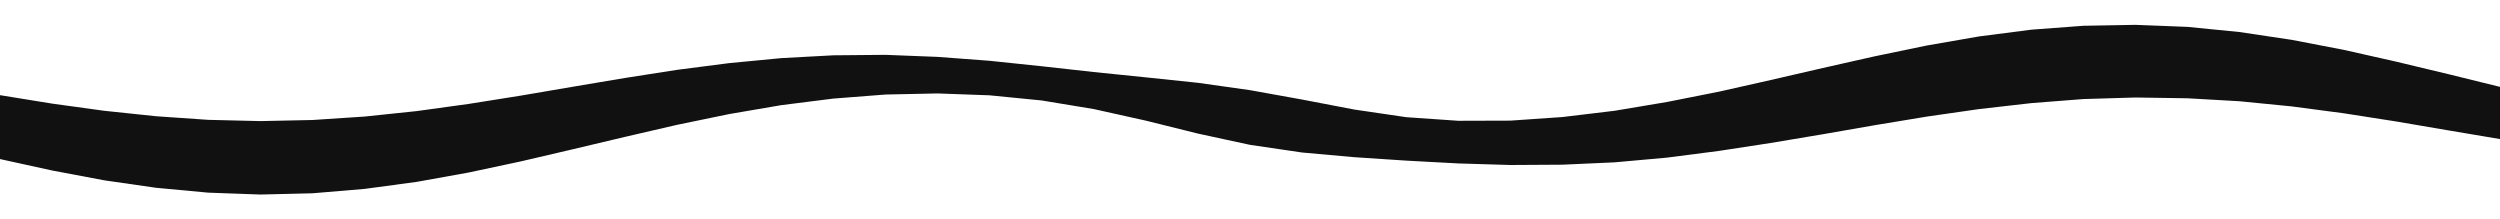
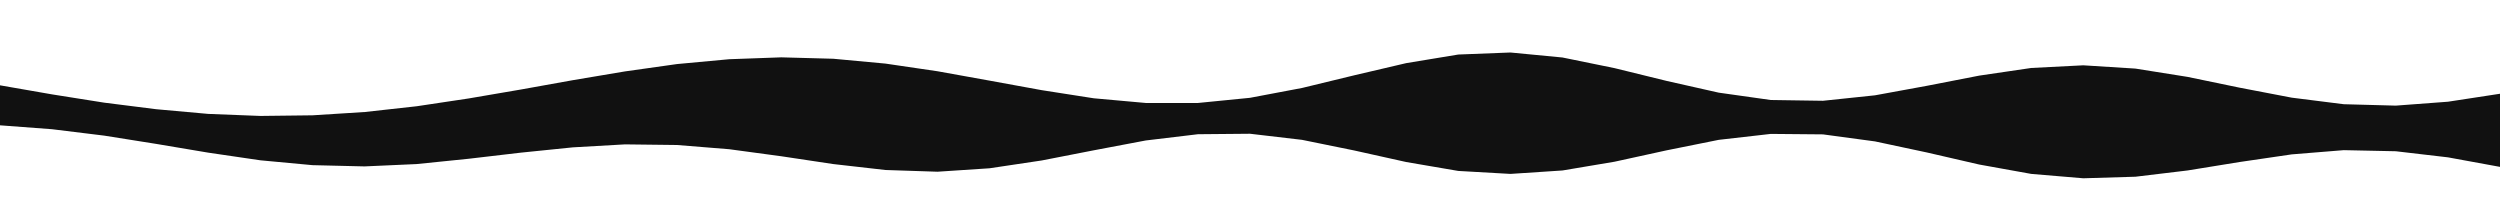
<svg xmlns="http://www.w3.org/2000/svg" viewBox="0 0 160 14" preserveAspectRatio="none">
-   <path fill="#111111" d="M 0.00 6.09 L 3.33 6.63 L 6.67 7.09 L 10.00 7.44 L 13.33 7.67 L 16.67 7.75 L 20.00 7.68 L 23.33 7.46 L 26.67 7.11 L 30.00 6.65 L 33.33 6.12 L 36.67 5.55 L 40.00 4.99 L 43.33 4.47 L 46.67 4.04 L 50.00 3.72 L 53.33 3.54 L 56.67 3.51 L 60.00 3.64 L 63.33 3.89 L 66.67 4.24 L 70.00 4.61 L 73.33 4.95 L 76.67 5.30 L 80.00 5.77 L 83.33 6.37 L 86.67 7.01 L 90.00 7.50 L 93.33 7.73 L 96.67 7.72 L 100.00 7.49 L 103.33 7.09 L 106.67 6.53 L 110.00 5.87 L 113.33 5.12 L 116.67 4.35 L 120.00 3.60 L 123.33 2.91 L 126.67 2.33 L 130.00 1.90 L 133.33 1.65 L 136.67 1.59 L 140.00 1.72 L 143.33 2.05 L 146.67 2.55 L 150.00 3.19 L 153.33 3.94 L 156.67 4.74 L 160.00 5.56 L 160.00 8.90 L 156.67 8.34 L 153.33 7.77 L 150.00 7.25 L 146.67 6.81 L 143.33 6.48 L 140.00 6.29 L 136.67 6.24 L 133.33 6.34 L 130.00 6.60 L 126.67 6.98 L 123.33 7.46 L 120.00 8.01 L 116.67 8.59 L 113.33 9.15 L 110.00 9.66 L 106.67 10.09 L 103.33 10.39 L 100.00 10.54 L 96.67 10.56 L 93.33 10.46 L 90.00 10.28 L 86.67 10.06 L 83.33 9.76 L 80.00 9.27 L 76.67 8.55 L 73.33 7.72 L 70.00 6.98 L 66.67 6.43 L 63.33 6.10 L 60.00 5.98 L 56.67 6.05 L 53.33 6.31 L 50.00 6.73 L 46.67 7.30 L 43.33 7.99 L 40.00 8.76 L 36.67 9.55 L 33.33 10.33 L 30.00 11.04 L 26.67 11.64 L 23.33 12.09 L 20.00 12.37 L 16.67 12.45 L 13.33 12.33 L 10.00 12.02 L 6.67 11.54 L 3.33 10.91 L 0.00 10.18 Z" />
+   <path fill="#111111" d="M 0.00 5.46 L 3.33 6.04 L 6.67 6.57 L 10.00 6.99 L 13.33 7.29 L 16.67 7.42 L 20.00 7.38 L 23.33 7.17 L 26.67 6.80 L 30.00 6.30 L 33.33 5.73 L 36.67 5.13 L 40.00 4.57 L 43.33 4.10 L 46.67 3.79 L 50.00 3.67 L 53.33 3.76 L 56.67 4.07 L 60.00 4.56 L 63.33 5.16 L 66.67 5.77 L 70.00 6.29 L 73.33 6.59 L 76.67 6.59 L 80.00 6.26 L 83.33 5.63 L 86.67 4.82 L 90.00 4.04 L 93.33 3.49 L 96.67 3.36 L 100.00 3.68 L 103.33 4.36 L 106.67 5.18 L 110.00 5.93 L 113.33 6.40 L 116.67 6.45 L 120.00 6.10 L 123.33 5.49 L 126.67 4.84 L 130.00 4.35 L 133.33 4.18 L 136.67 4.39 L 140.00 4.92 L 143.33 5.61 L 146.67 6.25 L 150.00 6.67 L 153.33 6.76 L 156.67 6.51 L 160.00 6.00 L 160.00 10.68 L 156.67 10.07 L 153.33 9.68 L 150.00 9.61 L 146.67 9.88 L 143.33 10.37 L 140.00 10.91 L 136.67 11.31 L 133.33 11.41 L 130.00 11.13 L 126.67 10.53 L 123.33 9.76 L 120.00 9.05 L 116.67 8.60 L 113.33 8.57 L 110.00 8.95 L 106.67 9.62 L 103.33 10.35 L 100.00 10.91 L 96.67 11.13 L 93.33 10.94 L 90.00 10.37 L 86.67 9.63 L 83.33 8.95 L 80.00 8.56 L 76.67 8.59 L 73.33 8.99 L 70.00 9.62 L 66.67 10.27 L 63.33 10.77 L 60.00 10.99 L 56.67 10.88 L 53.33 10.50 L 50.00 10.00 L 46.67 9.55 L 43.33 9.28 L 40.00 9.24 L 36.67 9.43 L 33.33 9.77 L 30.00 10.16 L 26.67 10.50 L 23.33 10.65 L 20.00 10.57 L 16.67 10.26 L 13.33 9.77 L 10.00 9.21 L 6.67 8.68 L 3.33 8.27 L 0.00 8.02 Z" />
</svg>
